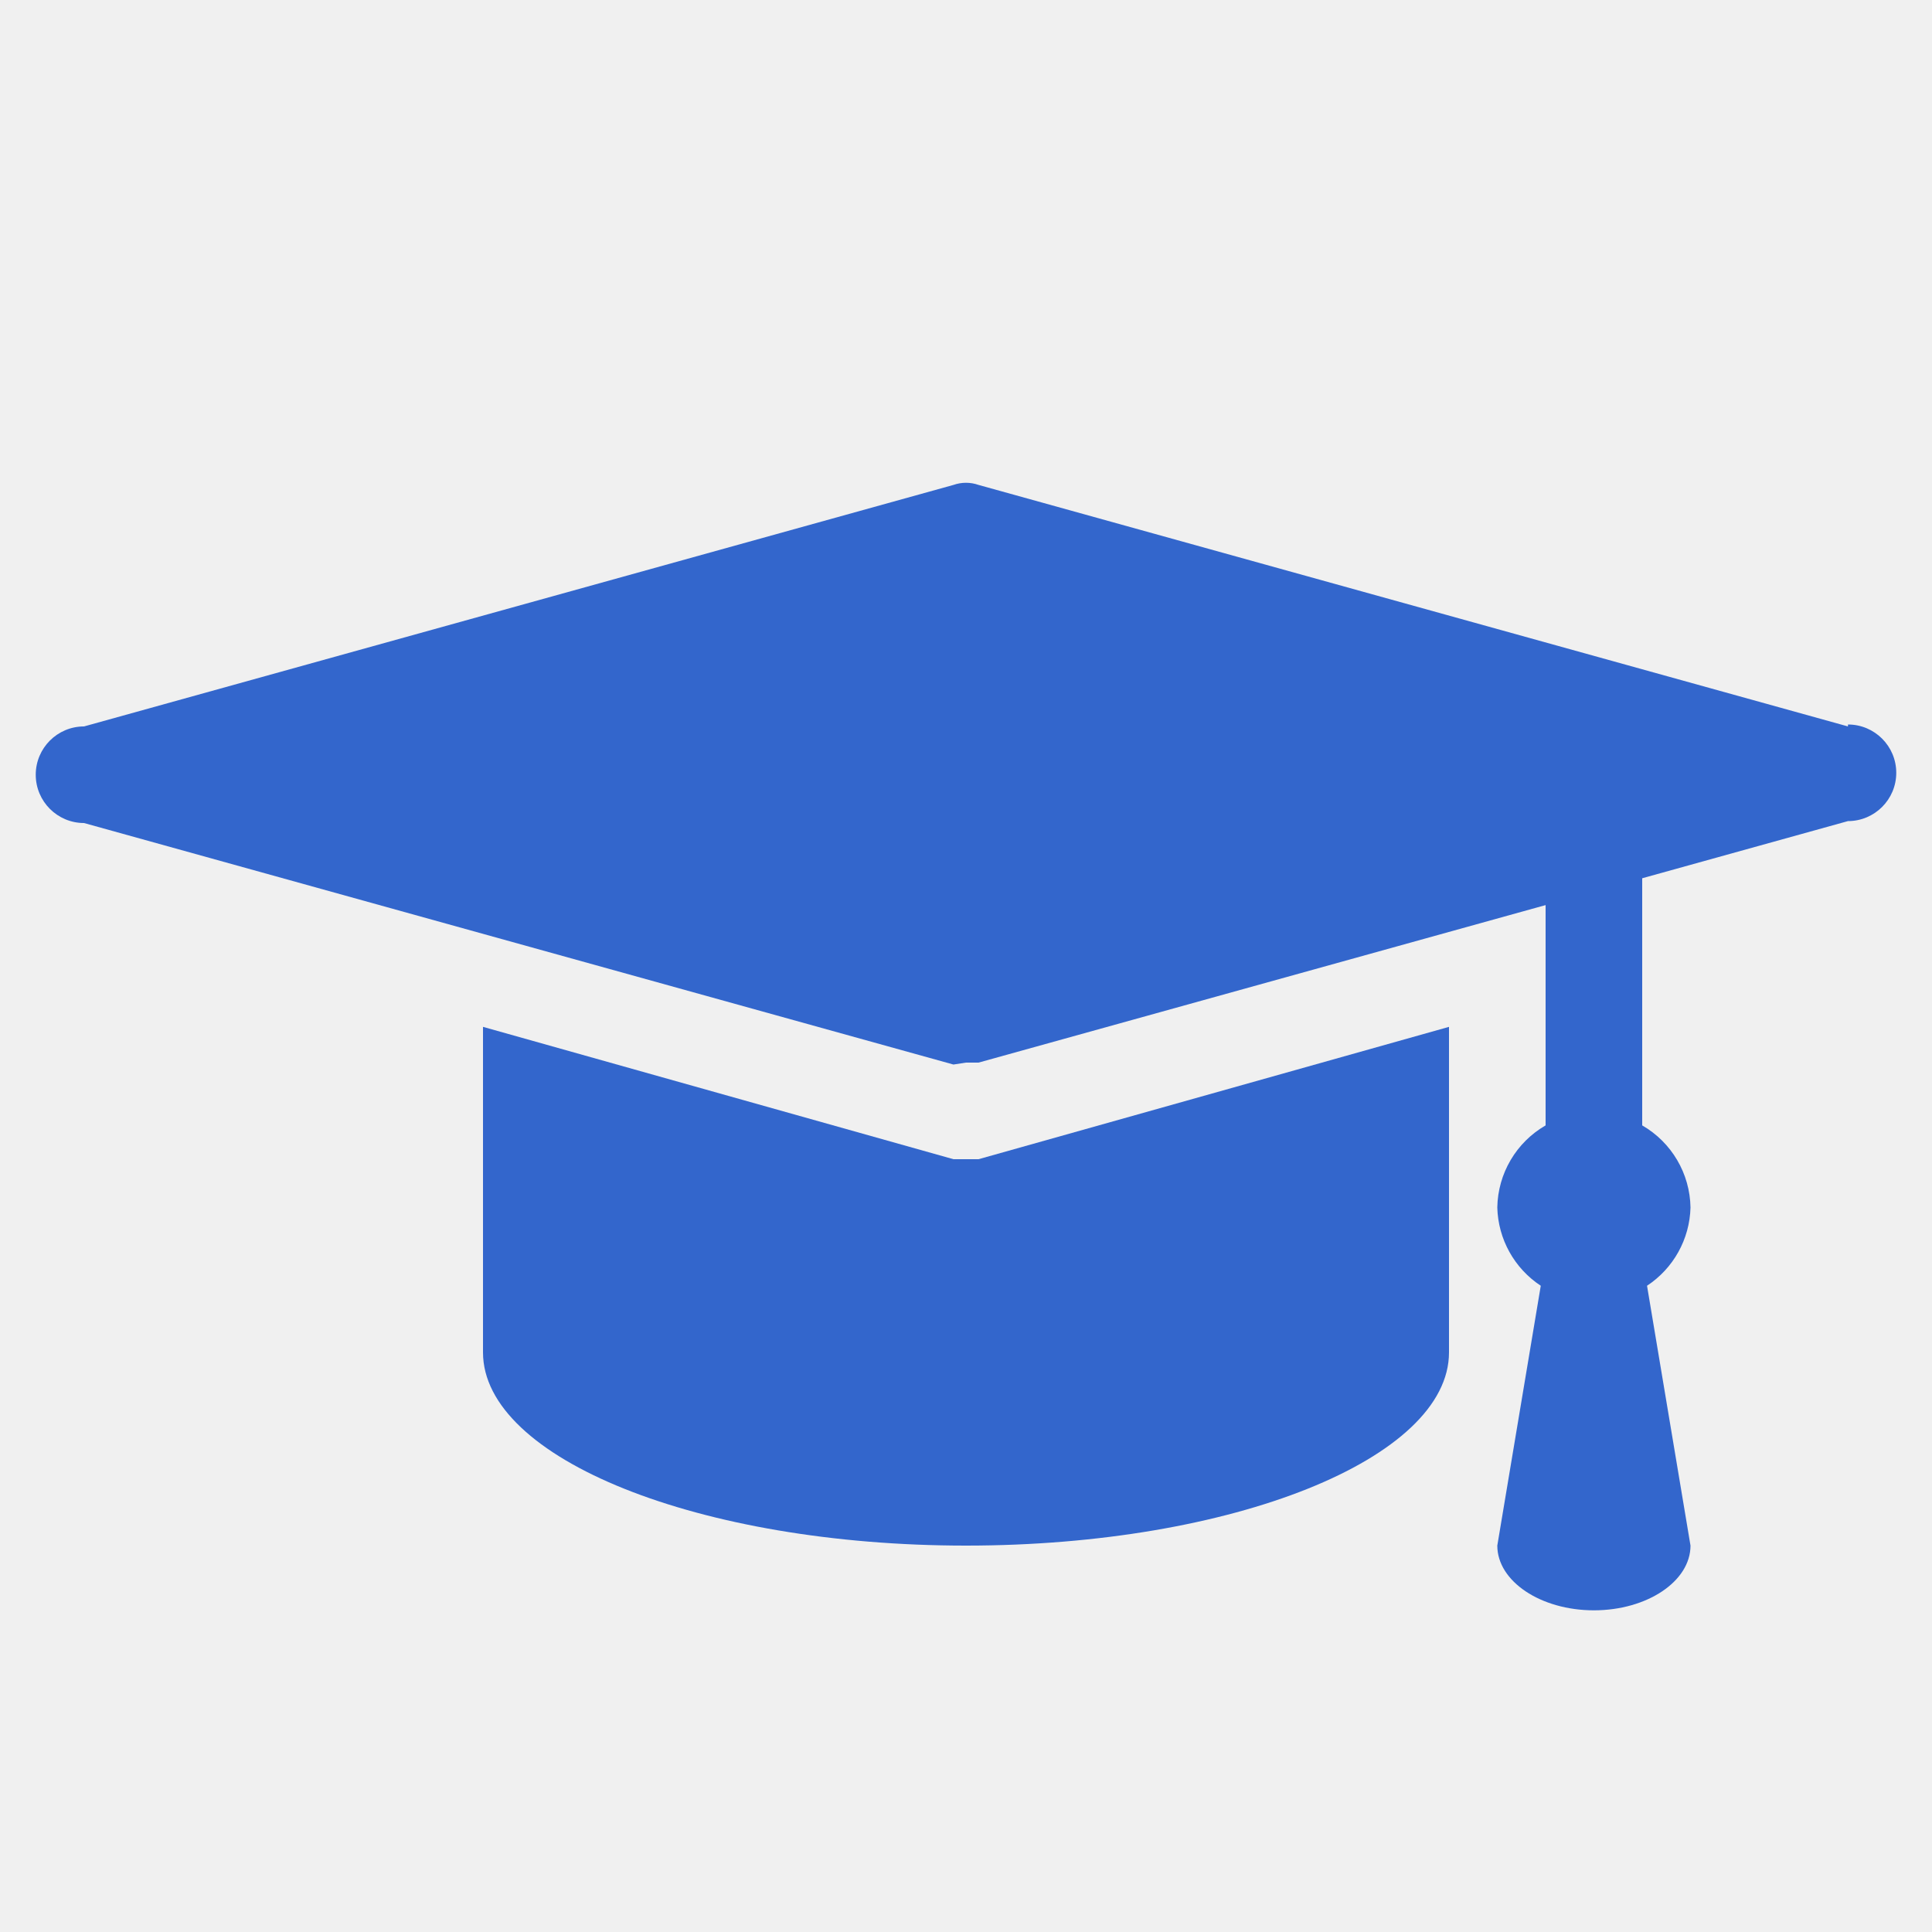
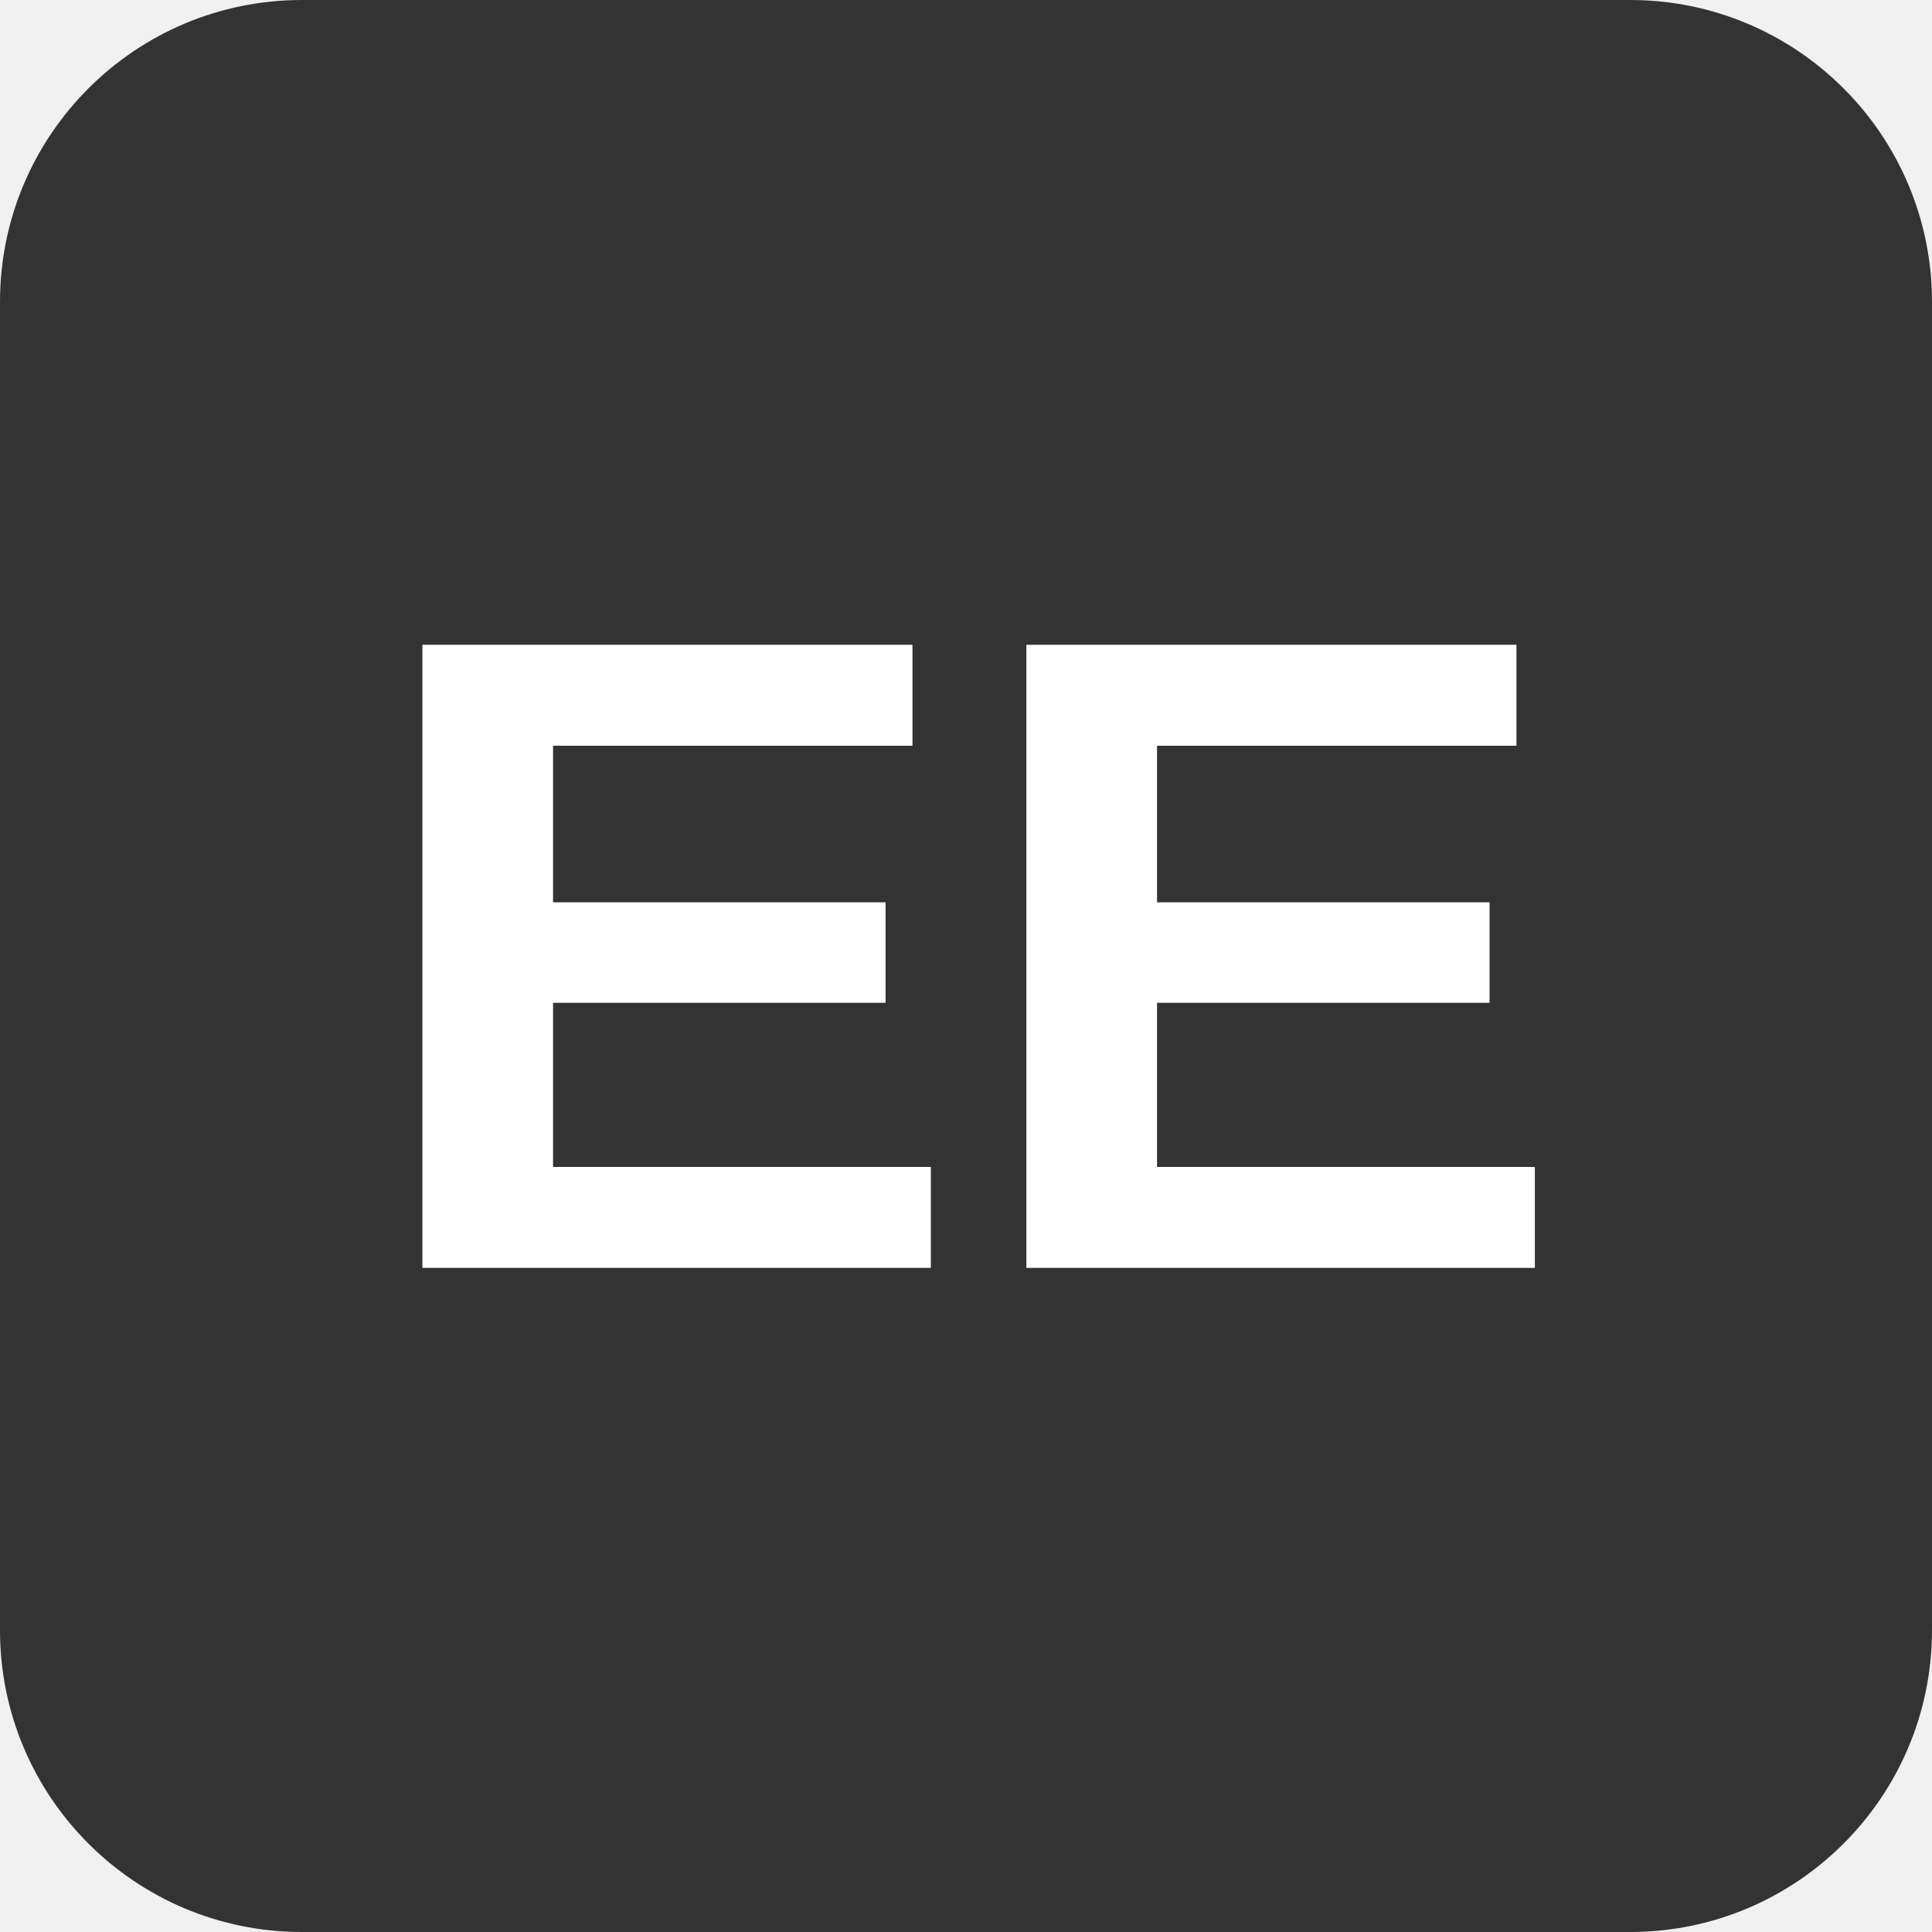
- <svg xmlns="http://www.w3.org/2000/svg" viewBox="2 2 20 20">
-   <path d="M12.13,14,12,14l-.13,0L7,12.63V16c0,1.1,2.24,2,5,2s5-.9,5-2V12.63Z" fill="#36c" />
-   <path d="M21.13,9.52l-9-2.5a.39.39,0,0,0-.26,0l-9,2.5a.5.5,0,0,0,0,1l9,2.5L12,13l.13,0,9-2.5a.5.5,0,0,0,0-1Z" fill="#36c" />
-   <path d="M19.5,14.5a1,1,0,0,0-.5-.85V10H18v3.65a1,1,0,0,0-.5.85,1,1,0,0,0,.45.81L17.5,18c0,.37.45.67,1,.67s1-.3,1-.67l-.45-2.69A1,1,0,0,0,19.5,14.5Z" fill="#36c" />
+ <svg xmlns="http://www.w3.org/2000/svg" viewBox="0 0 64 64">
+   <rect width="64" height="64" rx="10" fill="#333333" />
+   <text x="32" y="42" text-anchor="middle" font-family="Arial, sans-serif" font-size="30" font-weight="bold" fill="#ffffff">EE</text>
</svg>
